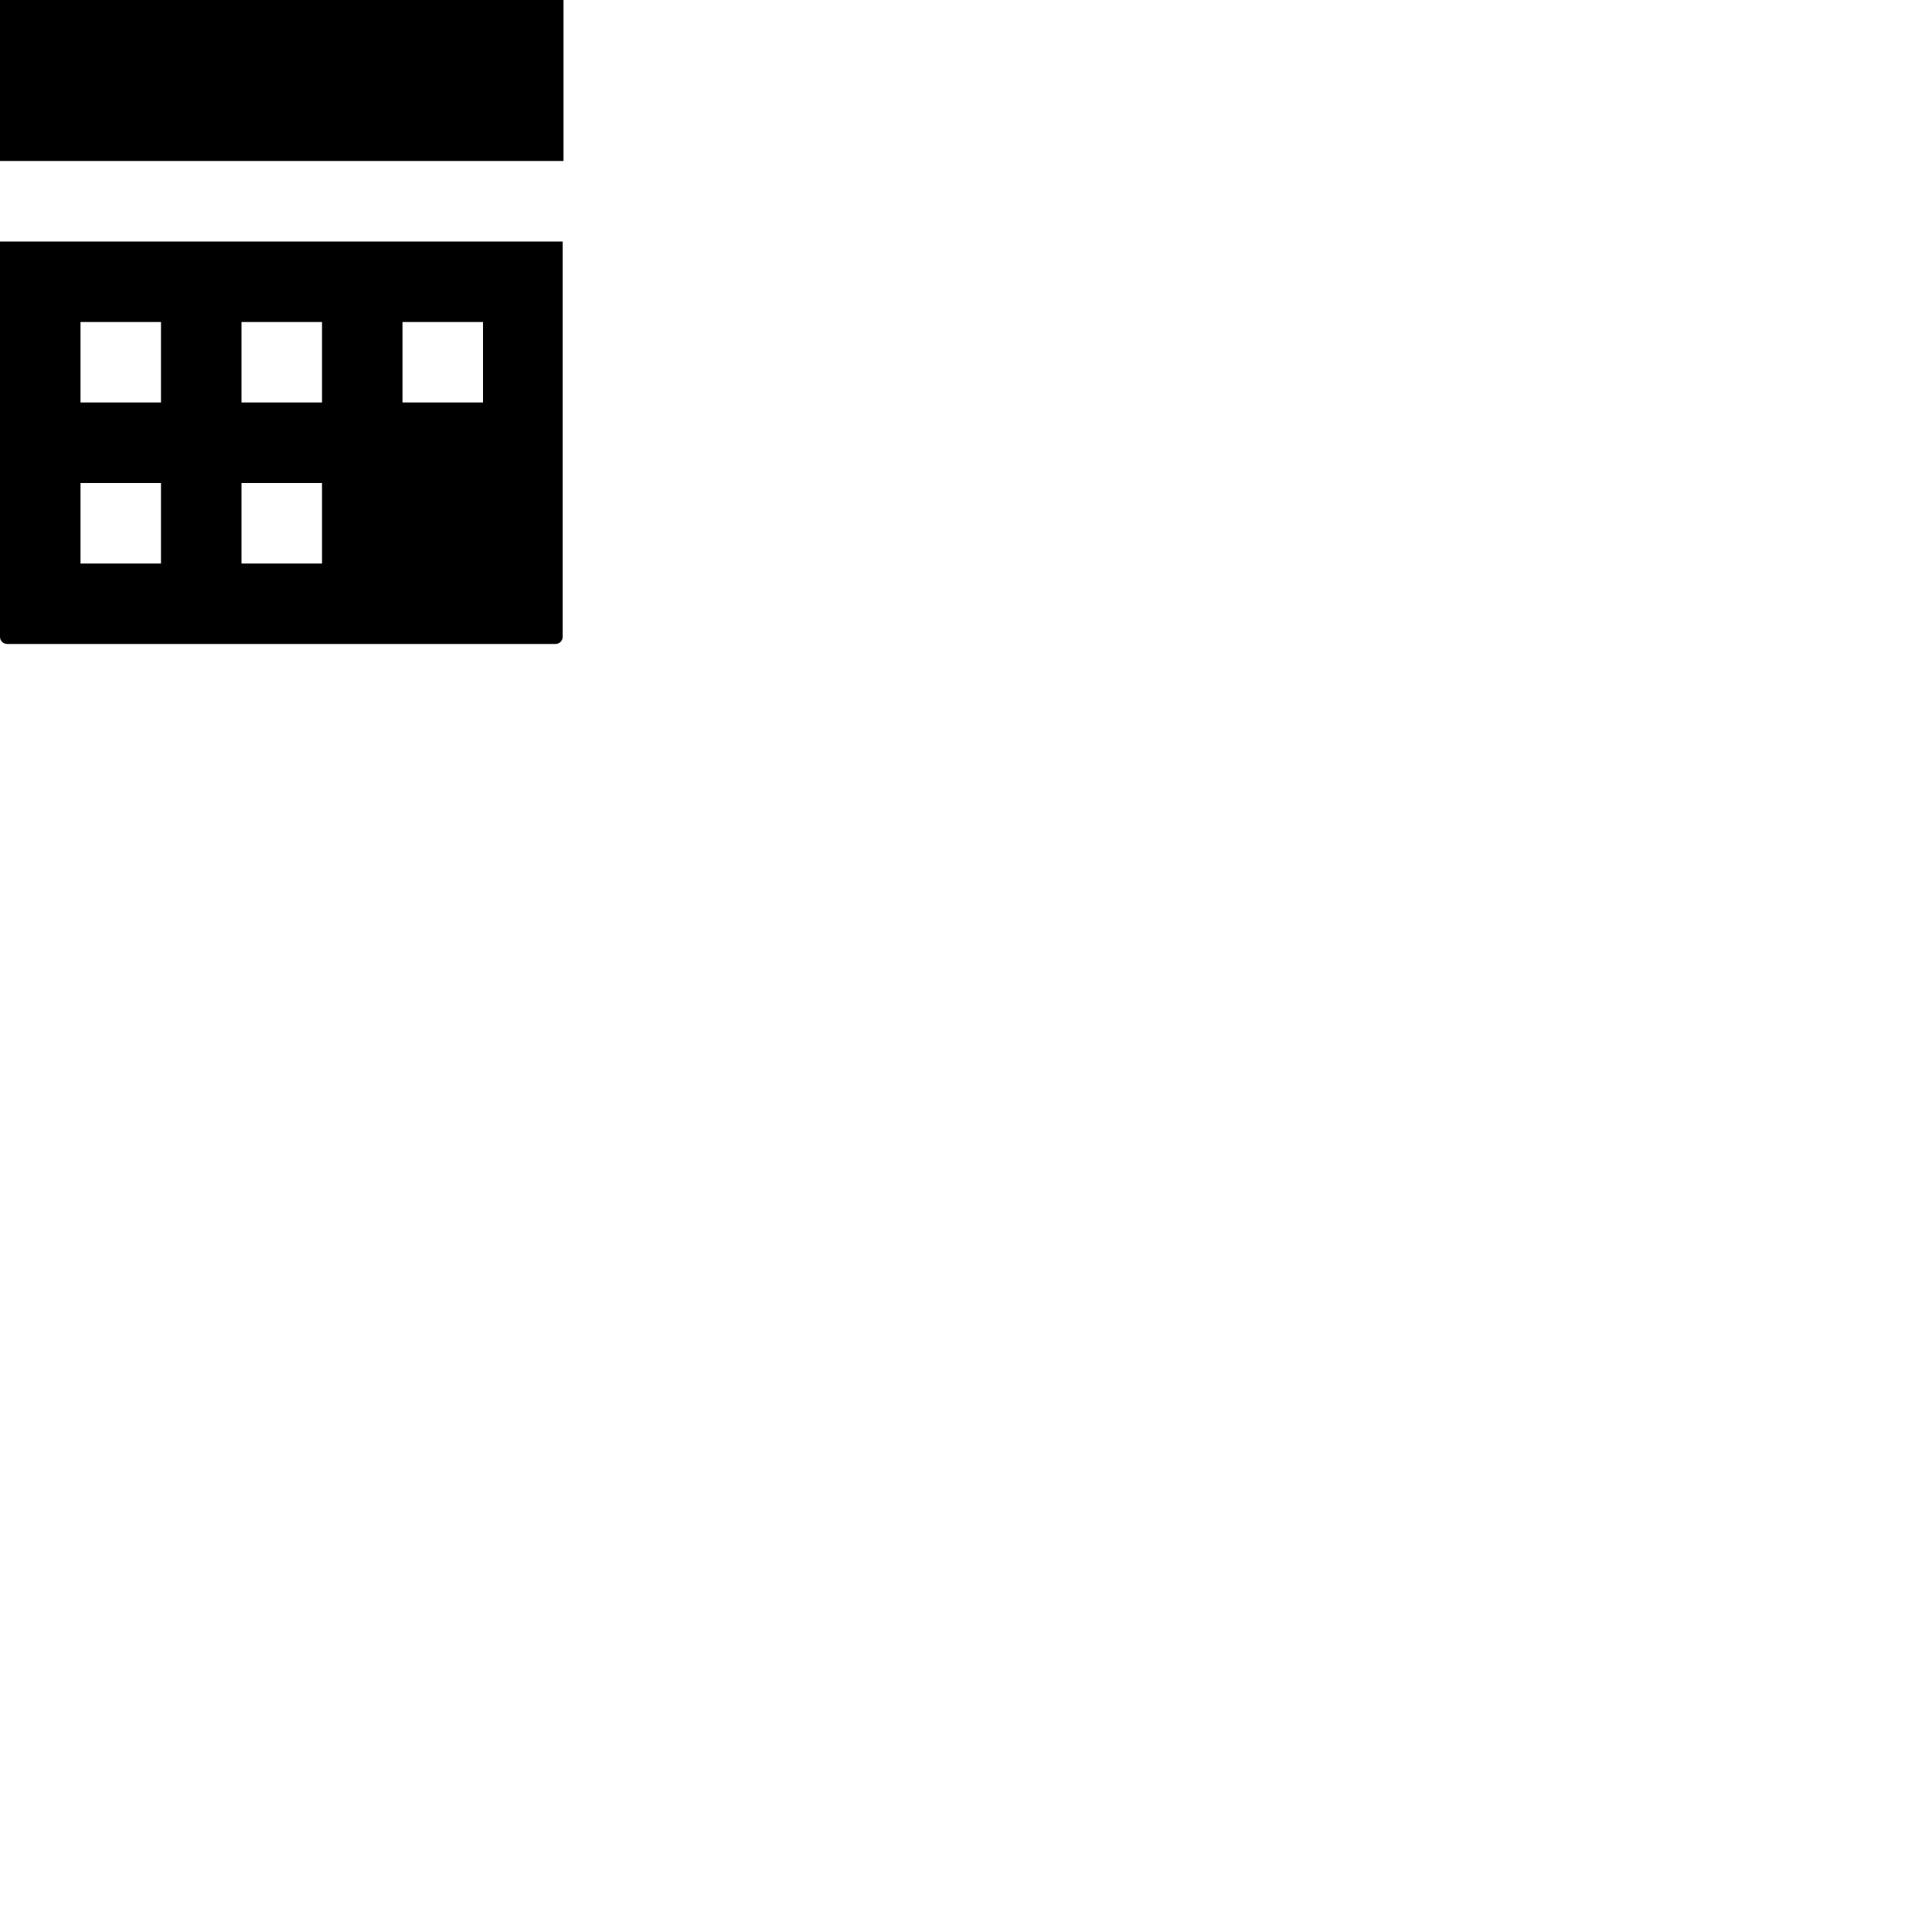
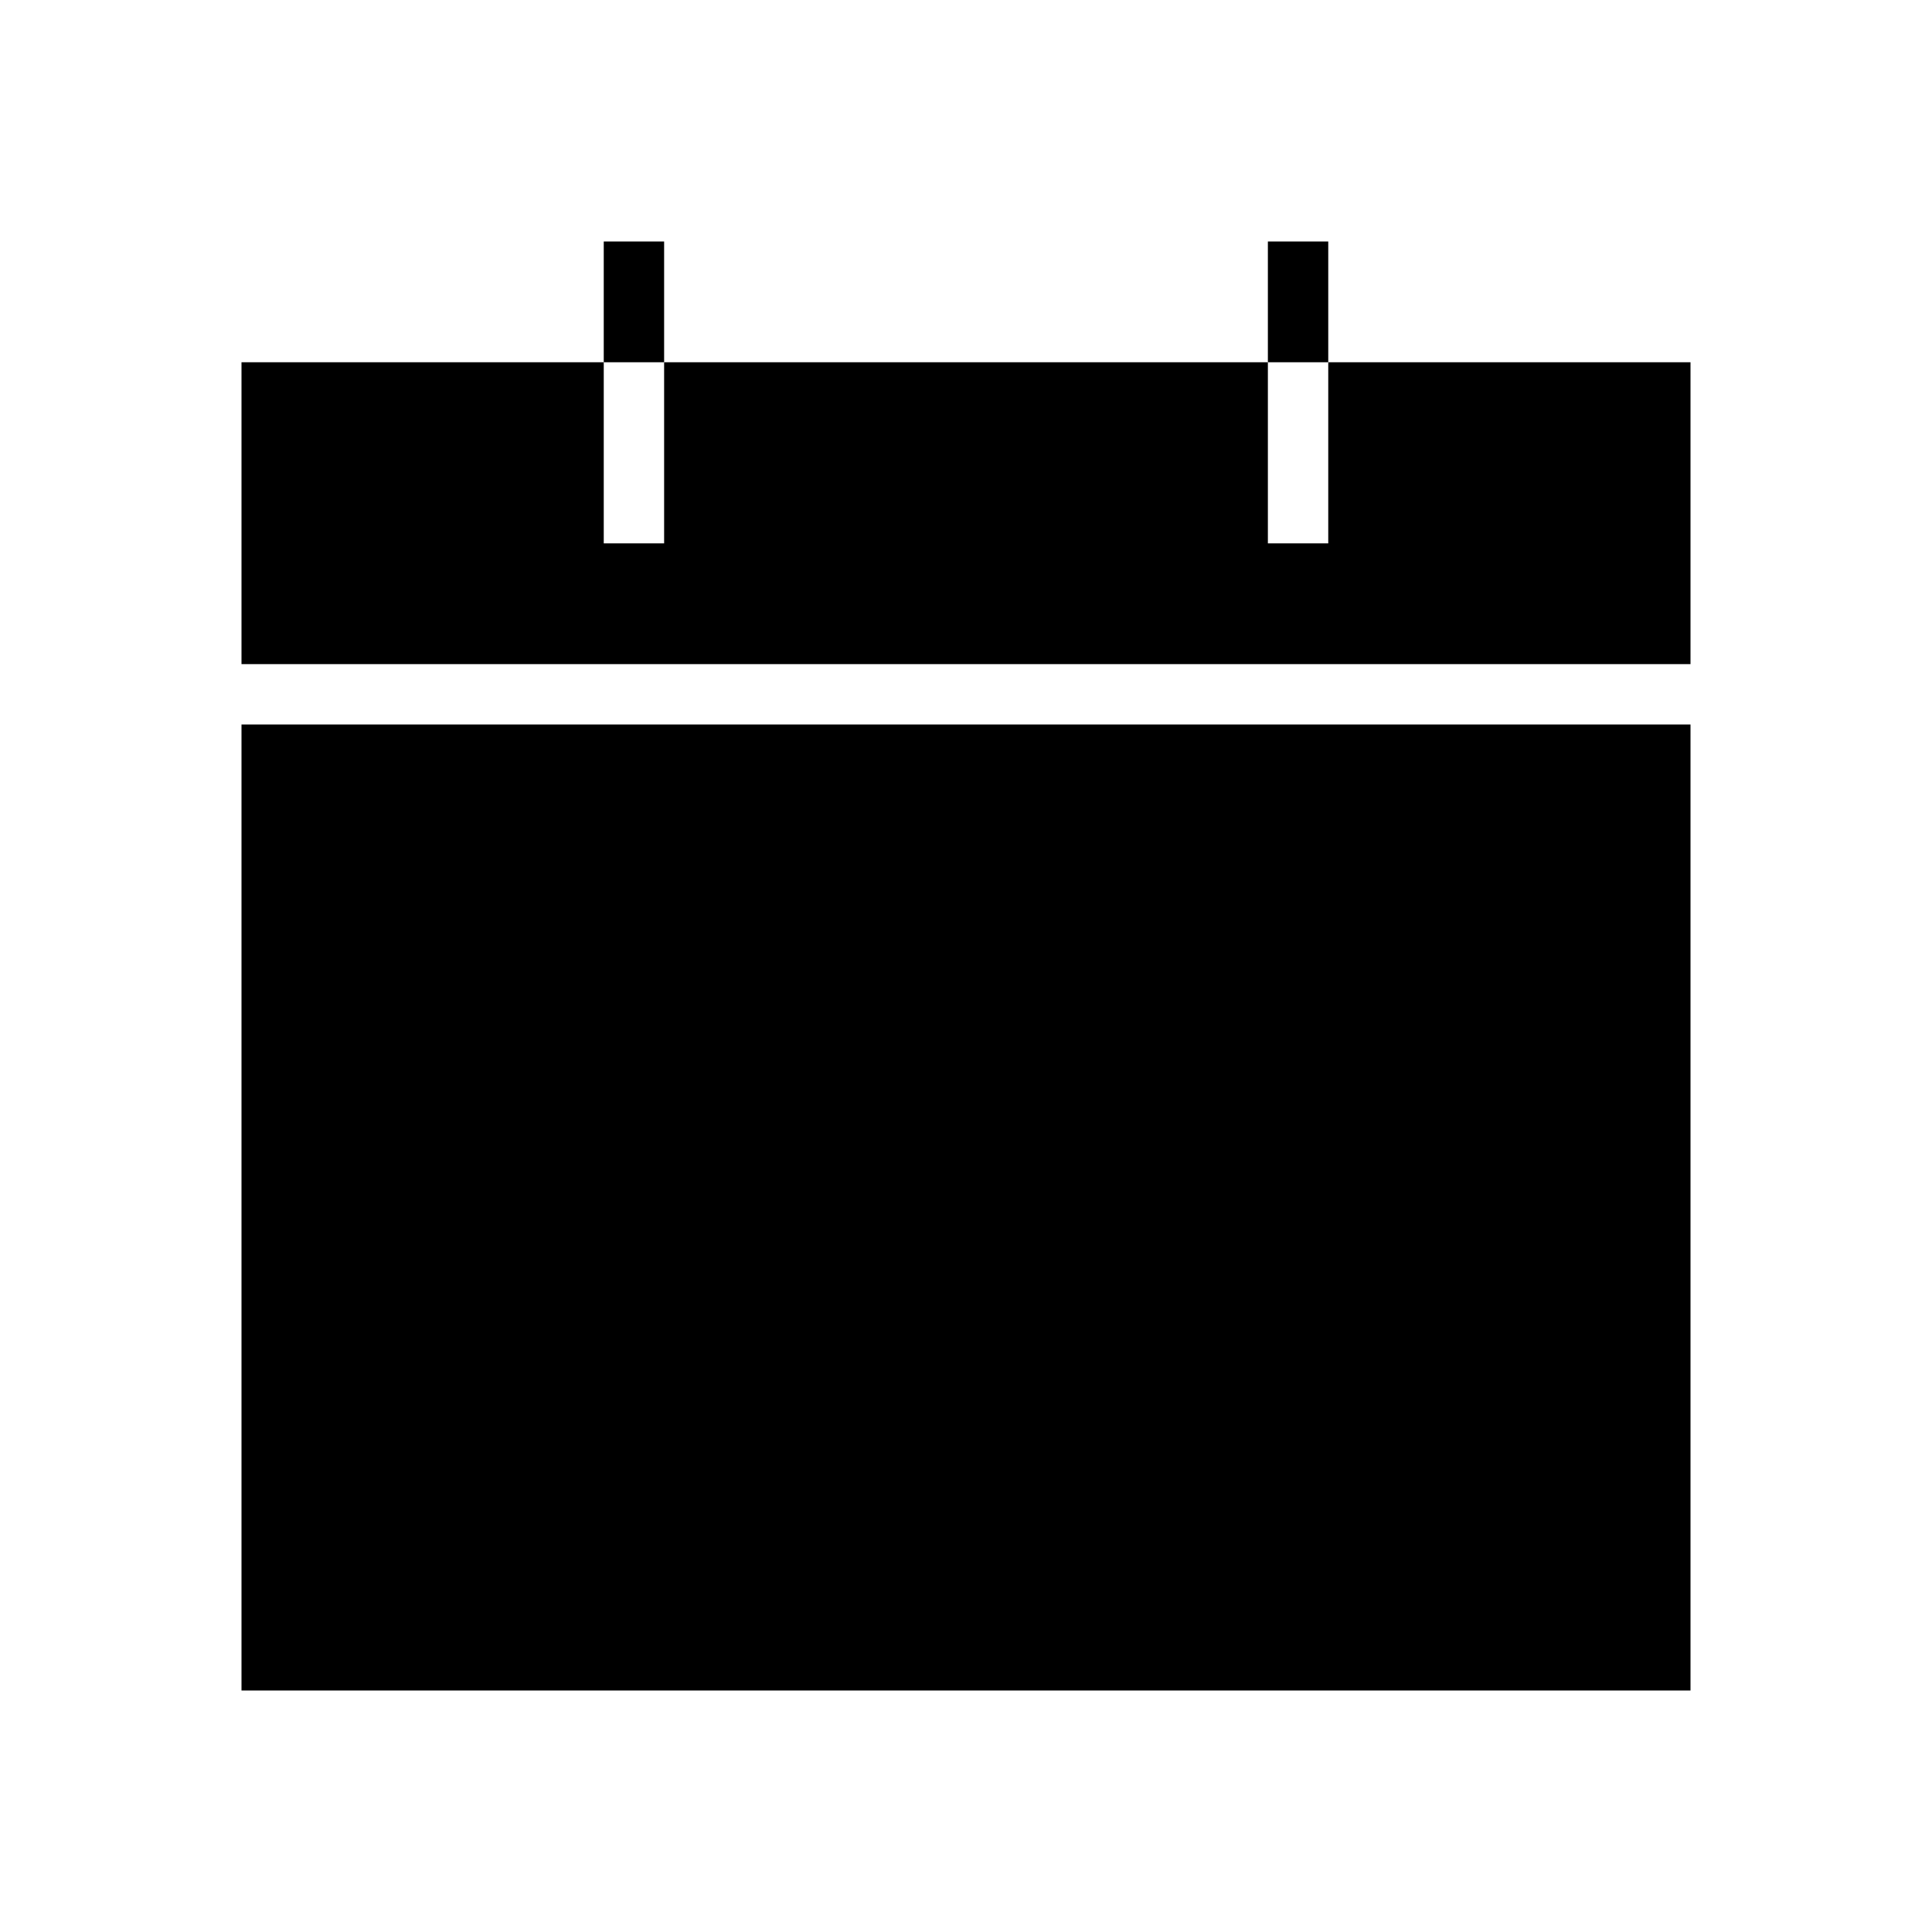
- <svg xmlns="http://www.w3.org/2000/svg" width="24" height="24" viewBox="0 0 24 24">
-   <path d="M0 0v2h7v-2h-7zm0 3v4.91c0 .05.04.09.09.09h6.81c.05 0 .09-.04.09-.09v-4.91h-7zm1 1h1v1h-1v-1zm2 0h1v1h-1v-1zm2 0h1v1h-1v-1zm-4 2h1v1h-1v-1zm2 0h1v1h-1v-1z" />
+ <svg xmlns="http://www.w3.org/2000/svg" version="1.1" id="Layer_1" x="0px" y="0px" width="512px" height="512px" viewBox="0 0 512 512" style="enable-background:new 0 0 512 512;" xml:space="preserve">
+   <g>
+     <rect x="64" y="192" width="384" height="256" />
+     <polygon points="448,96 352,96 352,144 336,144 336,96 176,96 176,144 160,144 160,96 64,96 64,176 448,176  " />
+     <rect x="160" y="64" width="16" height="32" />
+     <rect x="336" y="64" width="16" height="32" />
+   </g>
</svg>
